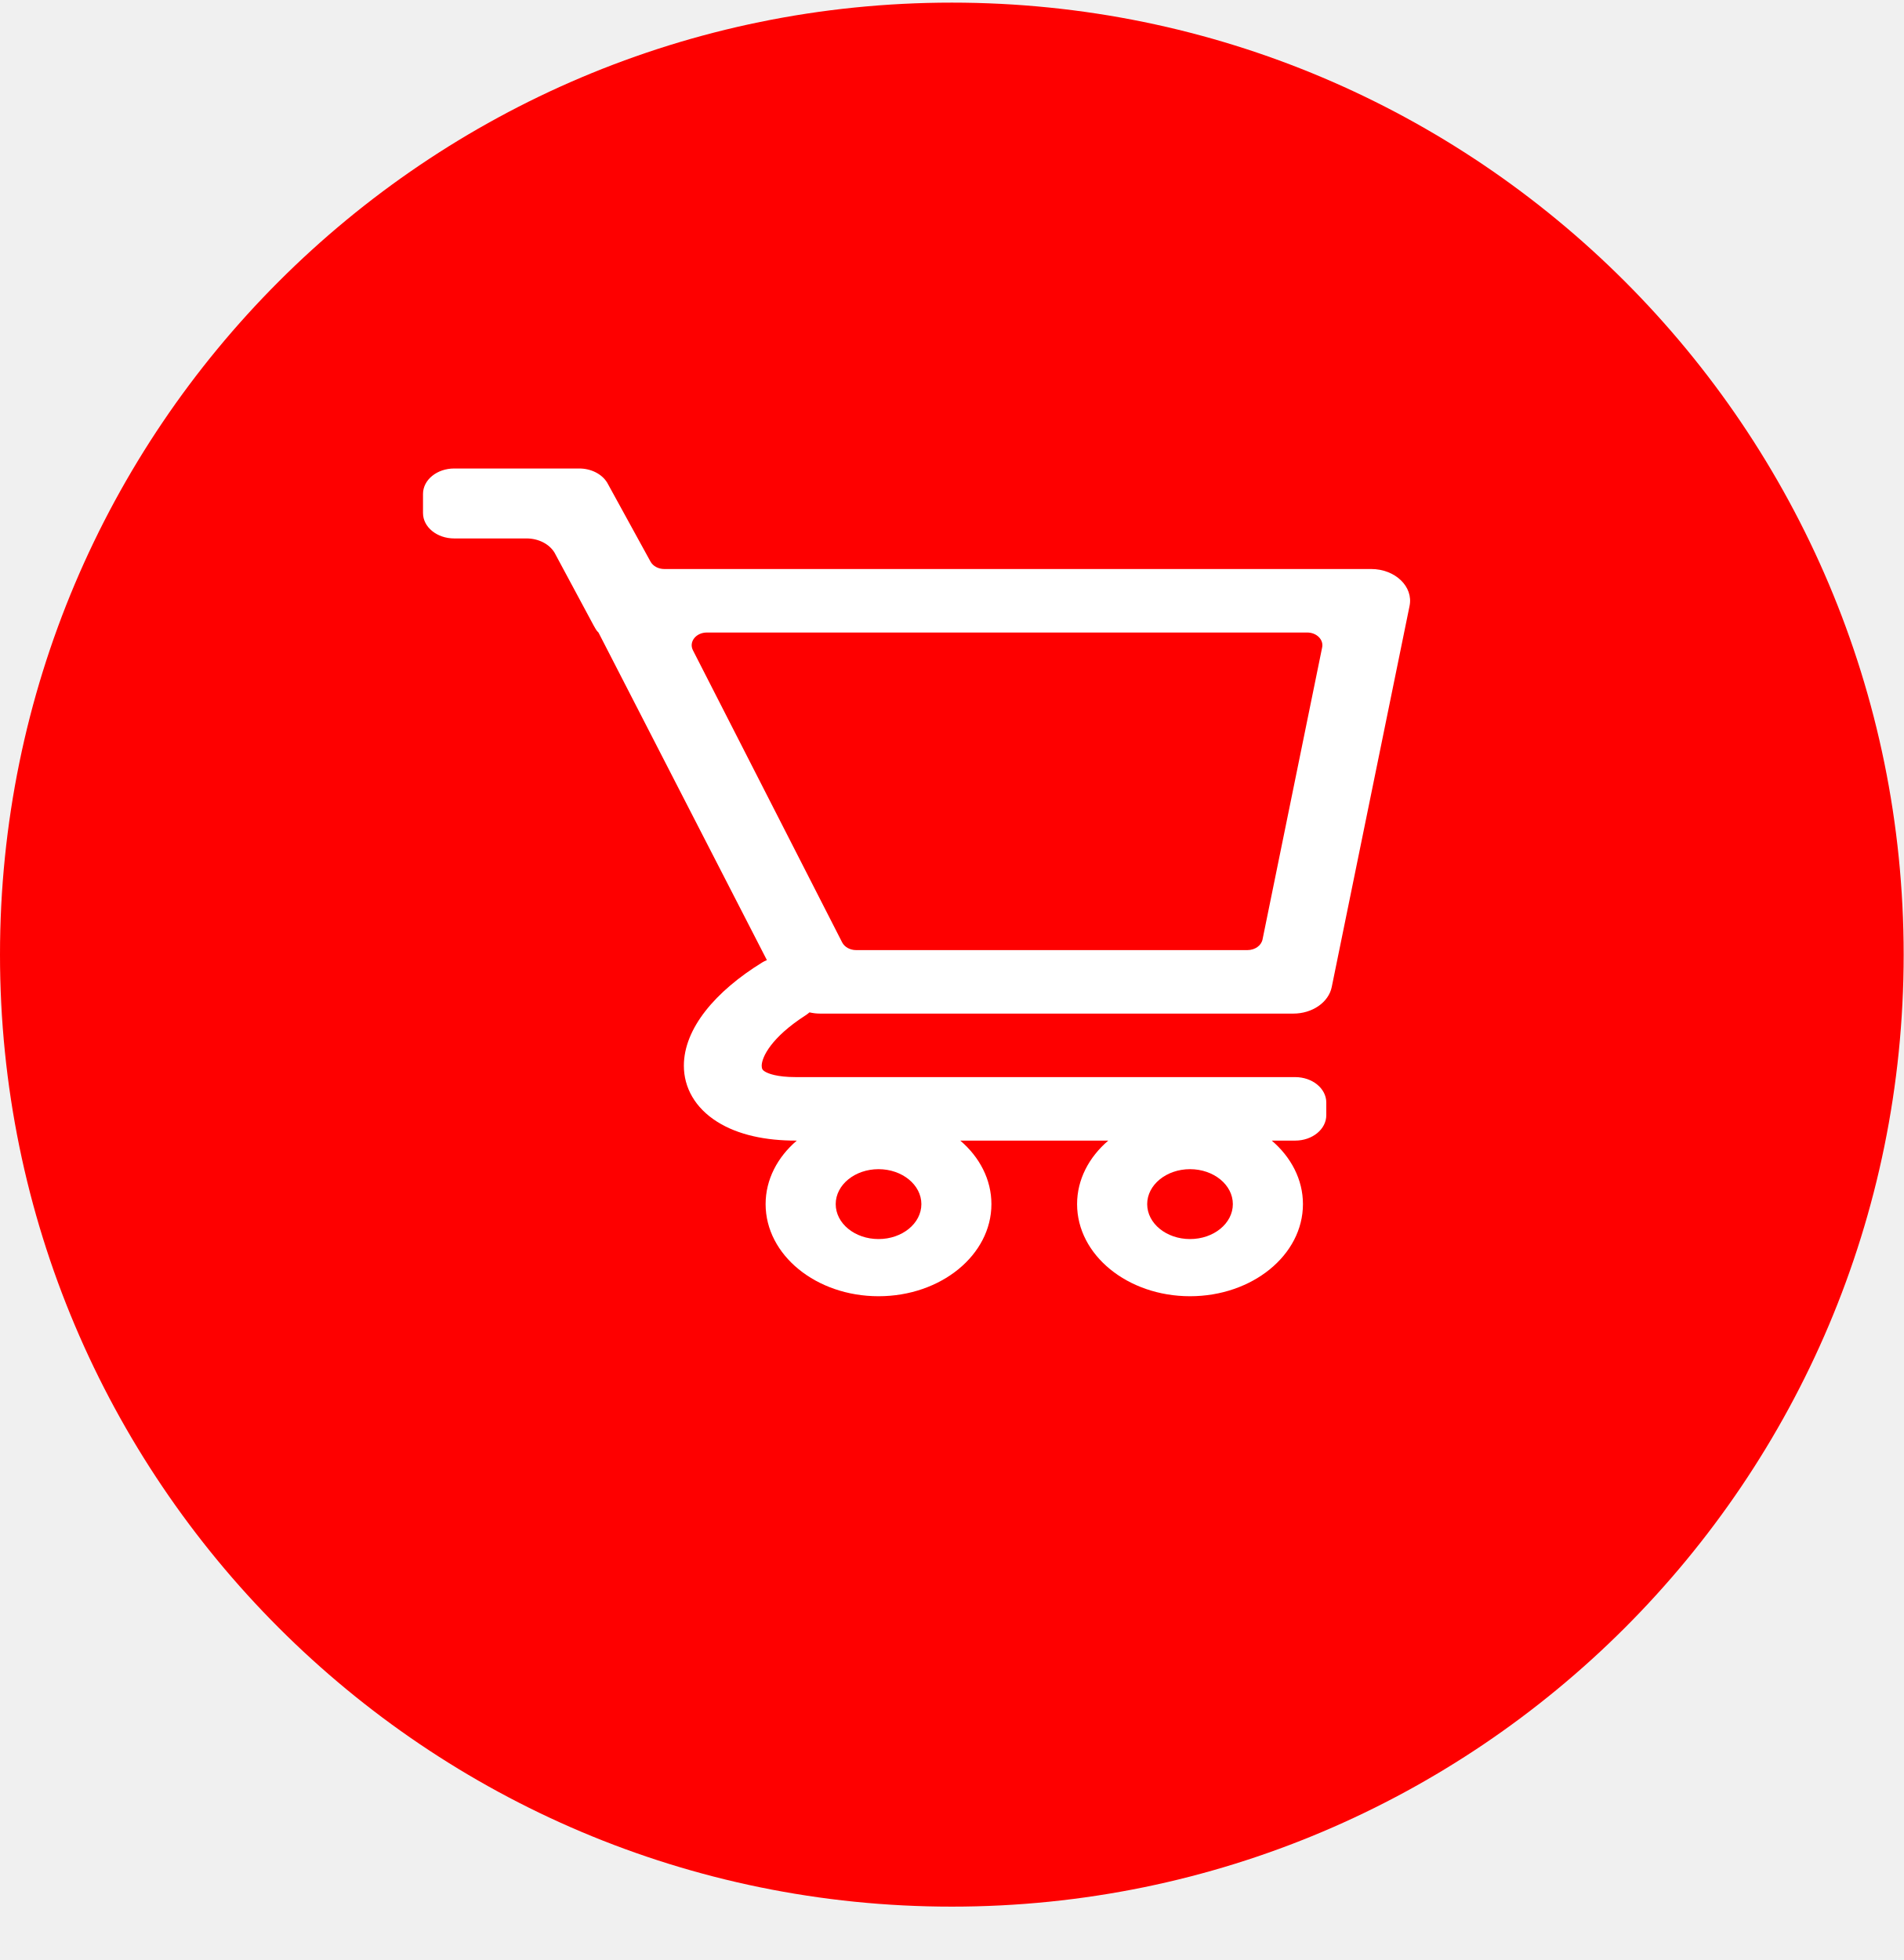
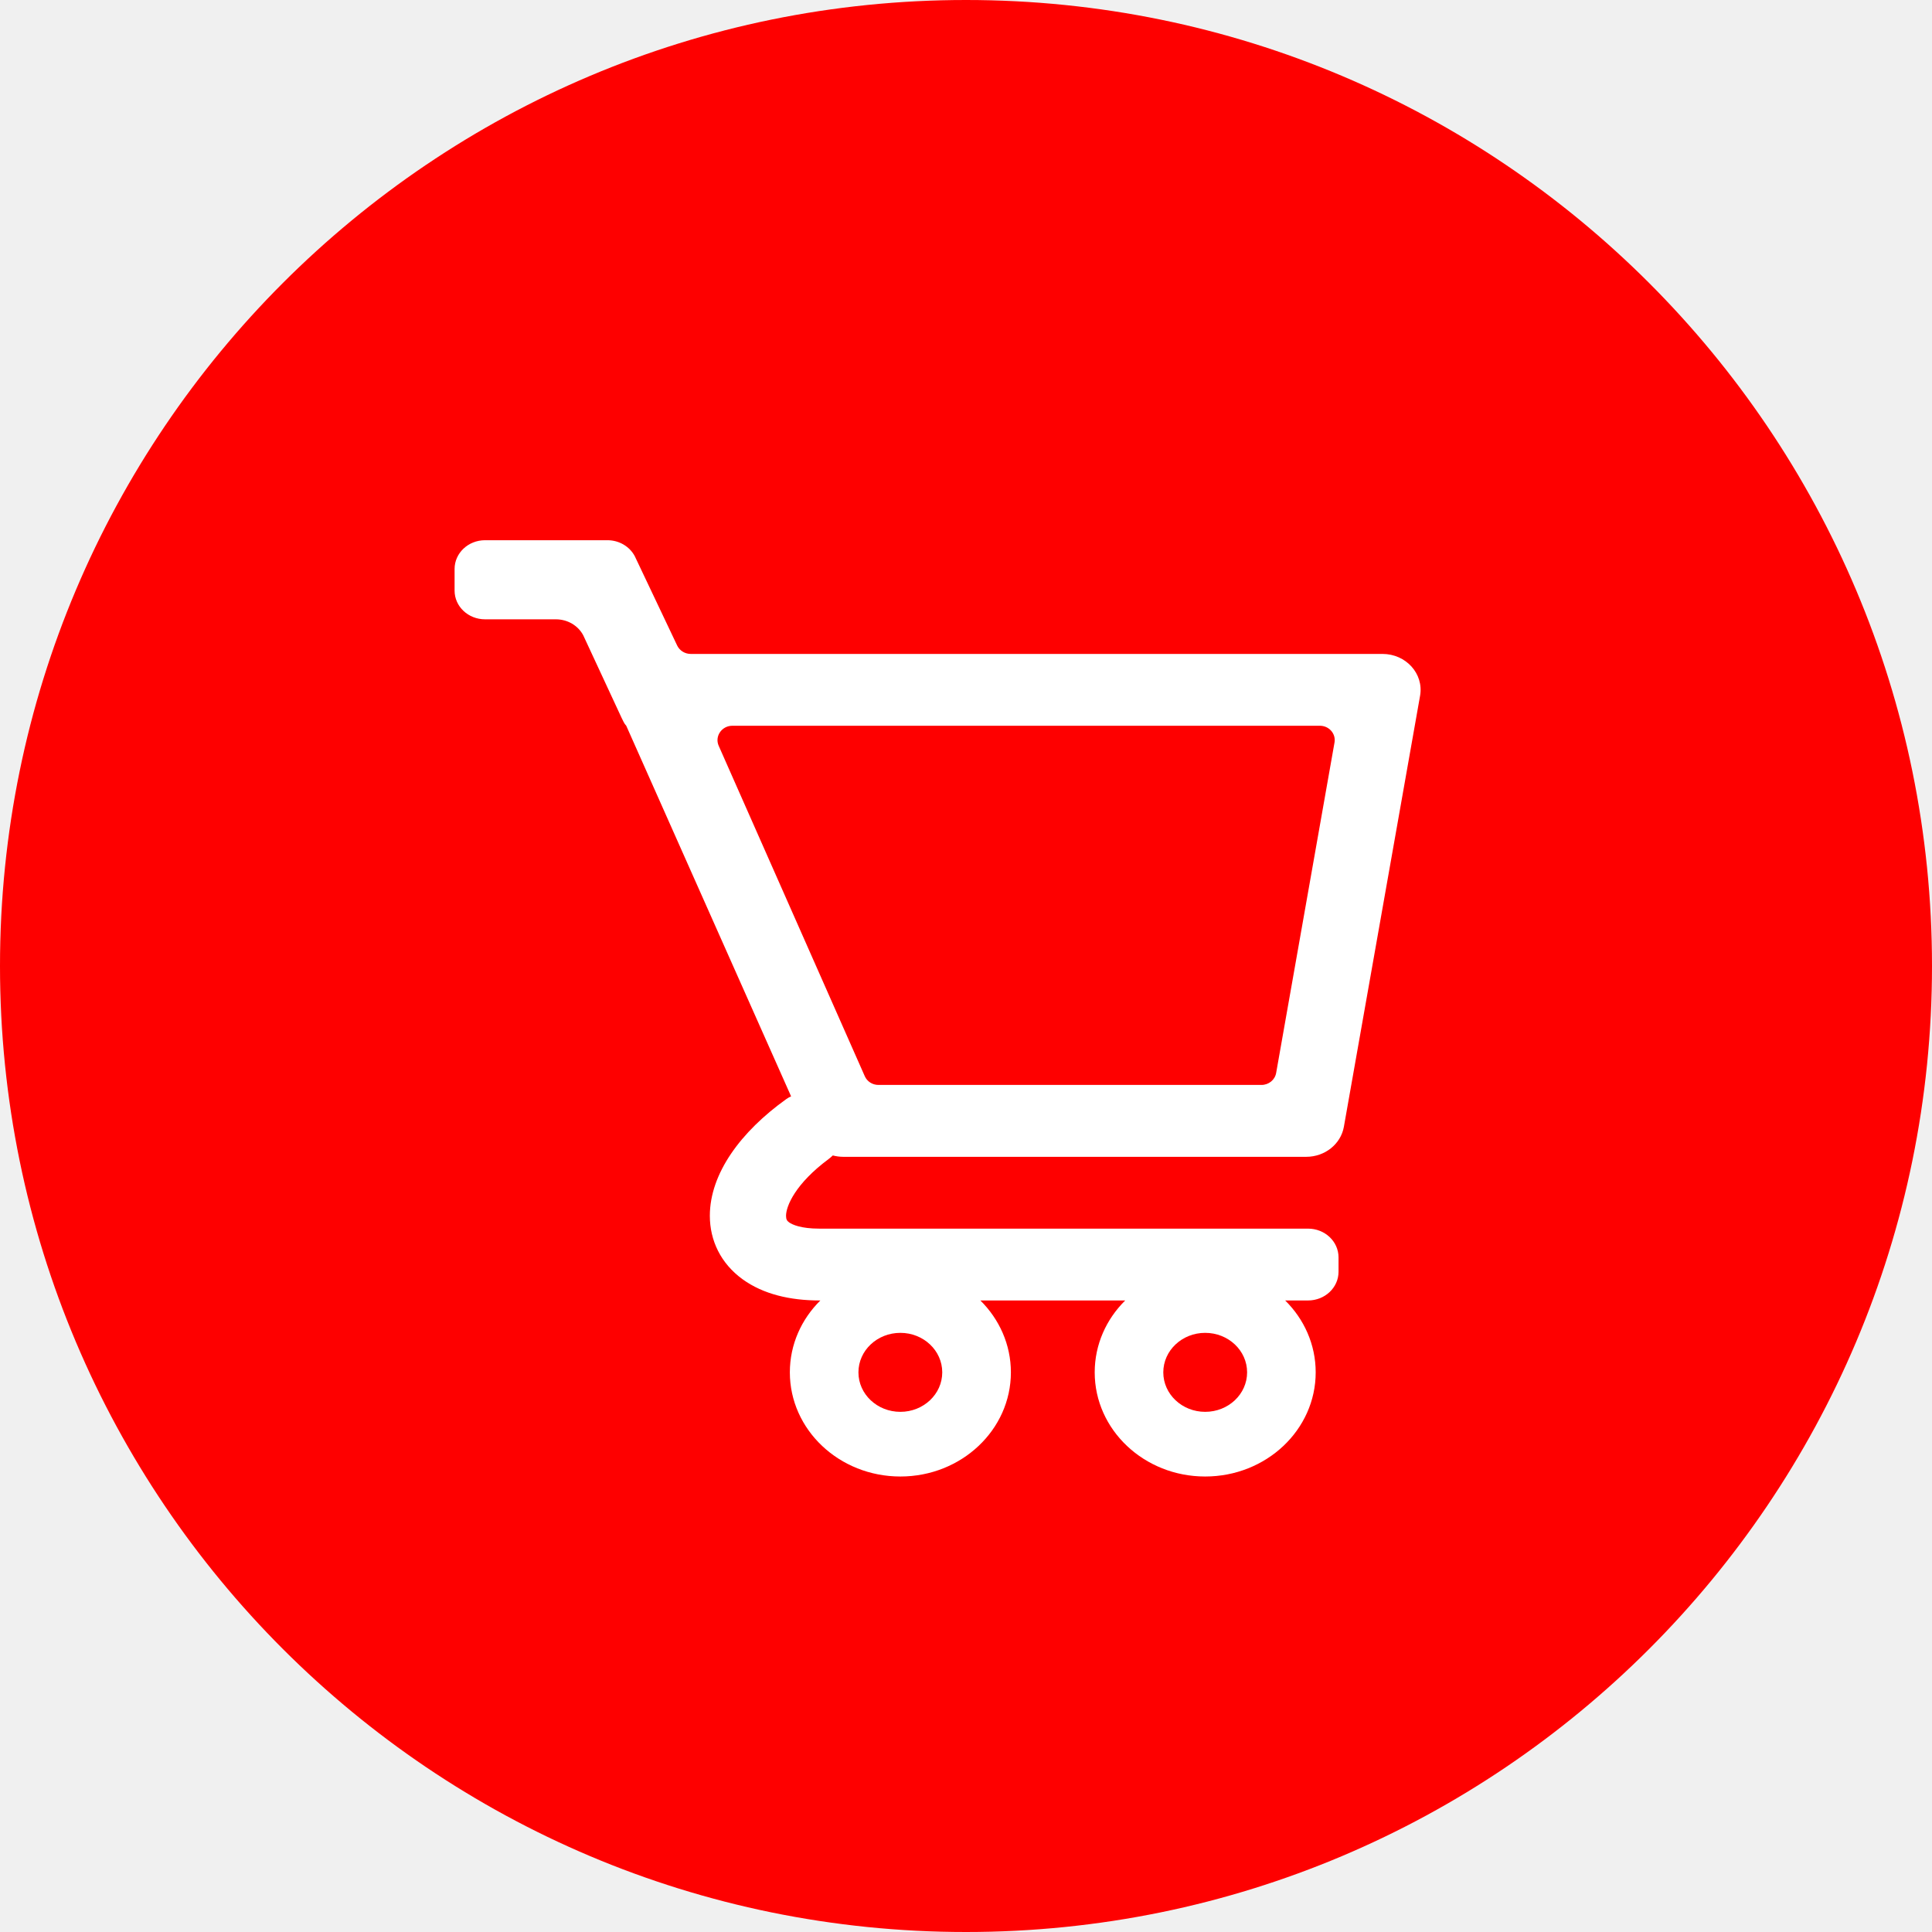
- <svg xmlns="http://www.w3.org/2000/svg" width="34" height="35" viewBox="0 0 34 35" fill="none">
-   <circle cx="17" cy="17.047" r="17" fill="#FE0000" />
-   <path fill-rule="evenodd" clip-rule="evenodd" d="M8.112 8.366C7.804 8.366 7.555 8.569 7.555 8.82V9.162C7.555 9.412 7.804 9.615 8.112 9.615H9.405C9.616 9.615 9.809 9.713 9.903 9.867L10.603 11.17C10.629 11.213 10.65 11.262 10.689 11.295L13.697 17.145C13.667 17.157 13.638 17.171 13.611 17.188C12.778 17.702 12.214 18.365 12.214 19.031C12.214 19.419 12.412 19.782 12.81 20.032C13.188 20.27 13.683 20.368 14.213 20.368H14.231C13.886 20.663 13.674 21.063 13.674 21.502C13.674 22.411 14.577 23.147 15.691 23.147C16.805 23.147 17.707 22.411 17.707 21.502C17.707 21.063 17.496 20.663 17.151 20.368H19.794C19.449 20.663 19.237 21.063 19.237 21.502C19.237 22.411 20.14 23.147 21.254 23.147C22.368 23.147 23.271 22.411 23.271 21.502C23.271 21.063 23.059 20.663 22.714 20.368H23.132C23.439 20.368 23.688 20.165 23.688 19.914V19.688C23.688 19.437 23.439 19.234 23.132 19.234H14.213C13.874 19.234 13.717 19.17 13.66 19.134C13.623 19.111 13.604 19.089 13.604 19.031C13.605 18.878 13.774 18.526 14.383 18.134C14.409 18.117 14.435 18.098 14.458 18.078C14.519 18.092 14.582 18.1 14.648 18.1H23.099C23.439 18.1 23.729 17.899 23.785 17.626L25.175 10.821C25.246 10.476 24.919 10.161 24.489 10.161H11.864C11.758 10.161 11.662 10.109 11.618 10.028L10.844 8.618C10.75 8.464 10.557 8.366 10.346 8.366H8.112ZM12.625 11.295C12.43 11.295 12.299 11.462 12.376 11.612L15.041 16.828C15.084 16.912 15.182 16.966 15.29 16.966H22.281C22.413 16.966 22.526 16.886 22.549 16.777L23.614 11.561C23.643 11.422 23.515 11.295 23.347 11.295H12.625ZM14.926 21.502C14.926 21.158 15.268 20.878 15.691 20.878C16.113 20.878 16.456 21.158 16.456 21.502C16.456 21.847 16.113 22.126 15.691 22.126C15.268 22.126 14.926 21.847 14.926 21.502ZM21.254 20.878C20.832 20.878 20.489 21.158 20.489 21.502C20.489 21.847 20.832 22.126 21.254 22.126C21.677 22.126 22.019 21.847 22.019 21.502C22.019 21.158 21.677 20.878 21.254 20.878Z" fill="white" />
+ <svg xmlns="http://www.w3.org/2000/svg" width="34" height="34" viewBox="0 0 34 34" fill="none">
+   <circle cx="17" cy="17" r="17" fill="#FE0000" />
+   <path fill-rule="evenodd" clip-rule="evenodd" d="M8.536 9.507C8.24 9.507 8 9.733 8 10.013V10.394C8 10.673 8.24 10.899 8.536 10.899H9.783C9.987 10.899 10.173 11.008 10.264 11.18L10.939 12.633C10.964 12.681 10.984 12.735 11.021 12.772L13.922 19.294C13.893 19.307 13.865 19.322 13.839 19.341C13.036 19.915 12.492 20.653 12.492 21.396C12.492 21.829 12.683 22.233 13.067 22.512C13.432 22.777 13.908 22.886 14.42 22.886H14.437C14.104 23.215 13.9 23.661 13.9 24.151C13.9 25.163 14.771 25.984 15.845 25.984C16.919 25.984 17.79 25.163 17.79 24.151C17.79 23.661 17.585 23.215 17.253 22.886H19.802C19.469 23.215 19.265 23.661 19.265 24.151C19.265 25.163 20.135 25.984 21.209 25.984C22.284 25.984 23.154 25.163 23.154 24.151C23.154 23.661 22.95 23.215 22.617 22.886H23.02C23.316 22.886 23.556 22.66 23.556 22.381V22.128C23.556 21.848 23.316 21.622 23.02 21.622H14.42C14.093 21.622 13.941 21.551 13.886 21.511C13.851 21.485 13.833 21.46 13.833 21.396C13.833 21.226 13.996 20.832 14.584 20.396C14.609 20.377 14.633 20.356 14.656 20.334C14.714 20.349 14.776 20.358 14.839 20.358H22.988C23.316 20.358 23.596 20.134 23.65 19.83L24.991 12.244C25.059 11.858 24.744 11.508 24.329 11.508H12.155C12.053 11.508 11.96 11.45 11.917 11.36L11.171 9.788C11.08 9.616 10.894 9.507 10.691 9.507H8.536ZM12.889 12.772C12.701 12.772 12.574 12.958 12.648 13.125L15.219 18.94C15.26 19.033 15.354 19.093 15.459 19.093H22.2C22.327 19.093 22.436 19.005 22.458 18.883L23.485 13.068C23.513 12.913 23.39 12.772 23.227 12.772H12.889ZM15.107 24.151C15.107 23.767 15.437 23.456 15.845 23.456C16.252 23.456 16.582 23.767 16.582 24.151C16.582 24.535 16.252 24.846 15.845 24.846C15.437 24.846 15.107 24.535 15.107 24.151ZM21.209 23.456C20.802 23.456 20.472 23.767 20.472 24.151C20.472 24.535 20.802 24.846 21.209 24.846C21.617 24.846 21.947 24.535 21.947 24.151C21.947 23.767 21.617 23.456 21.209 23.456Z" fill="white" />
</svg>
